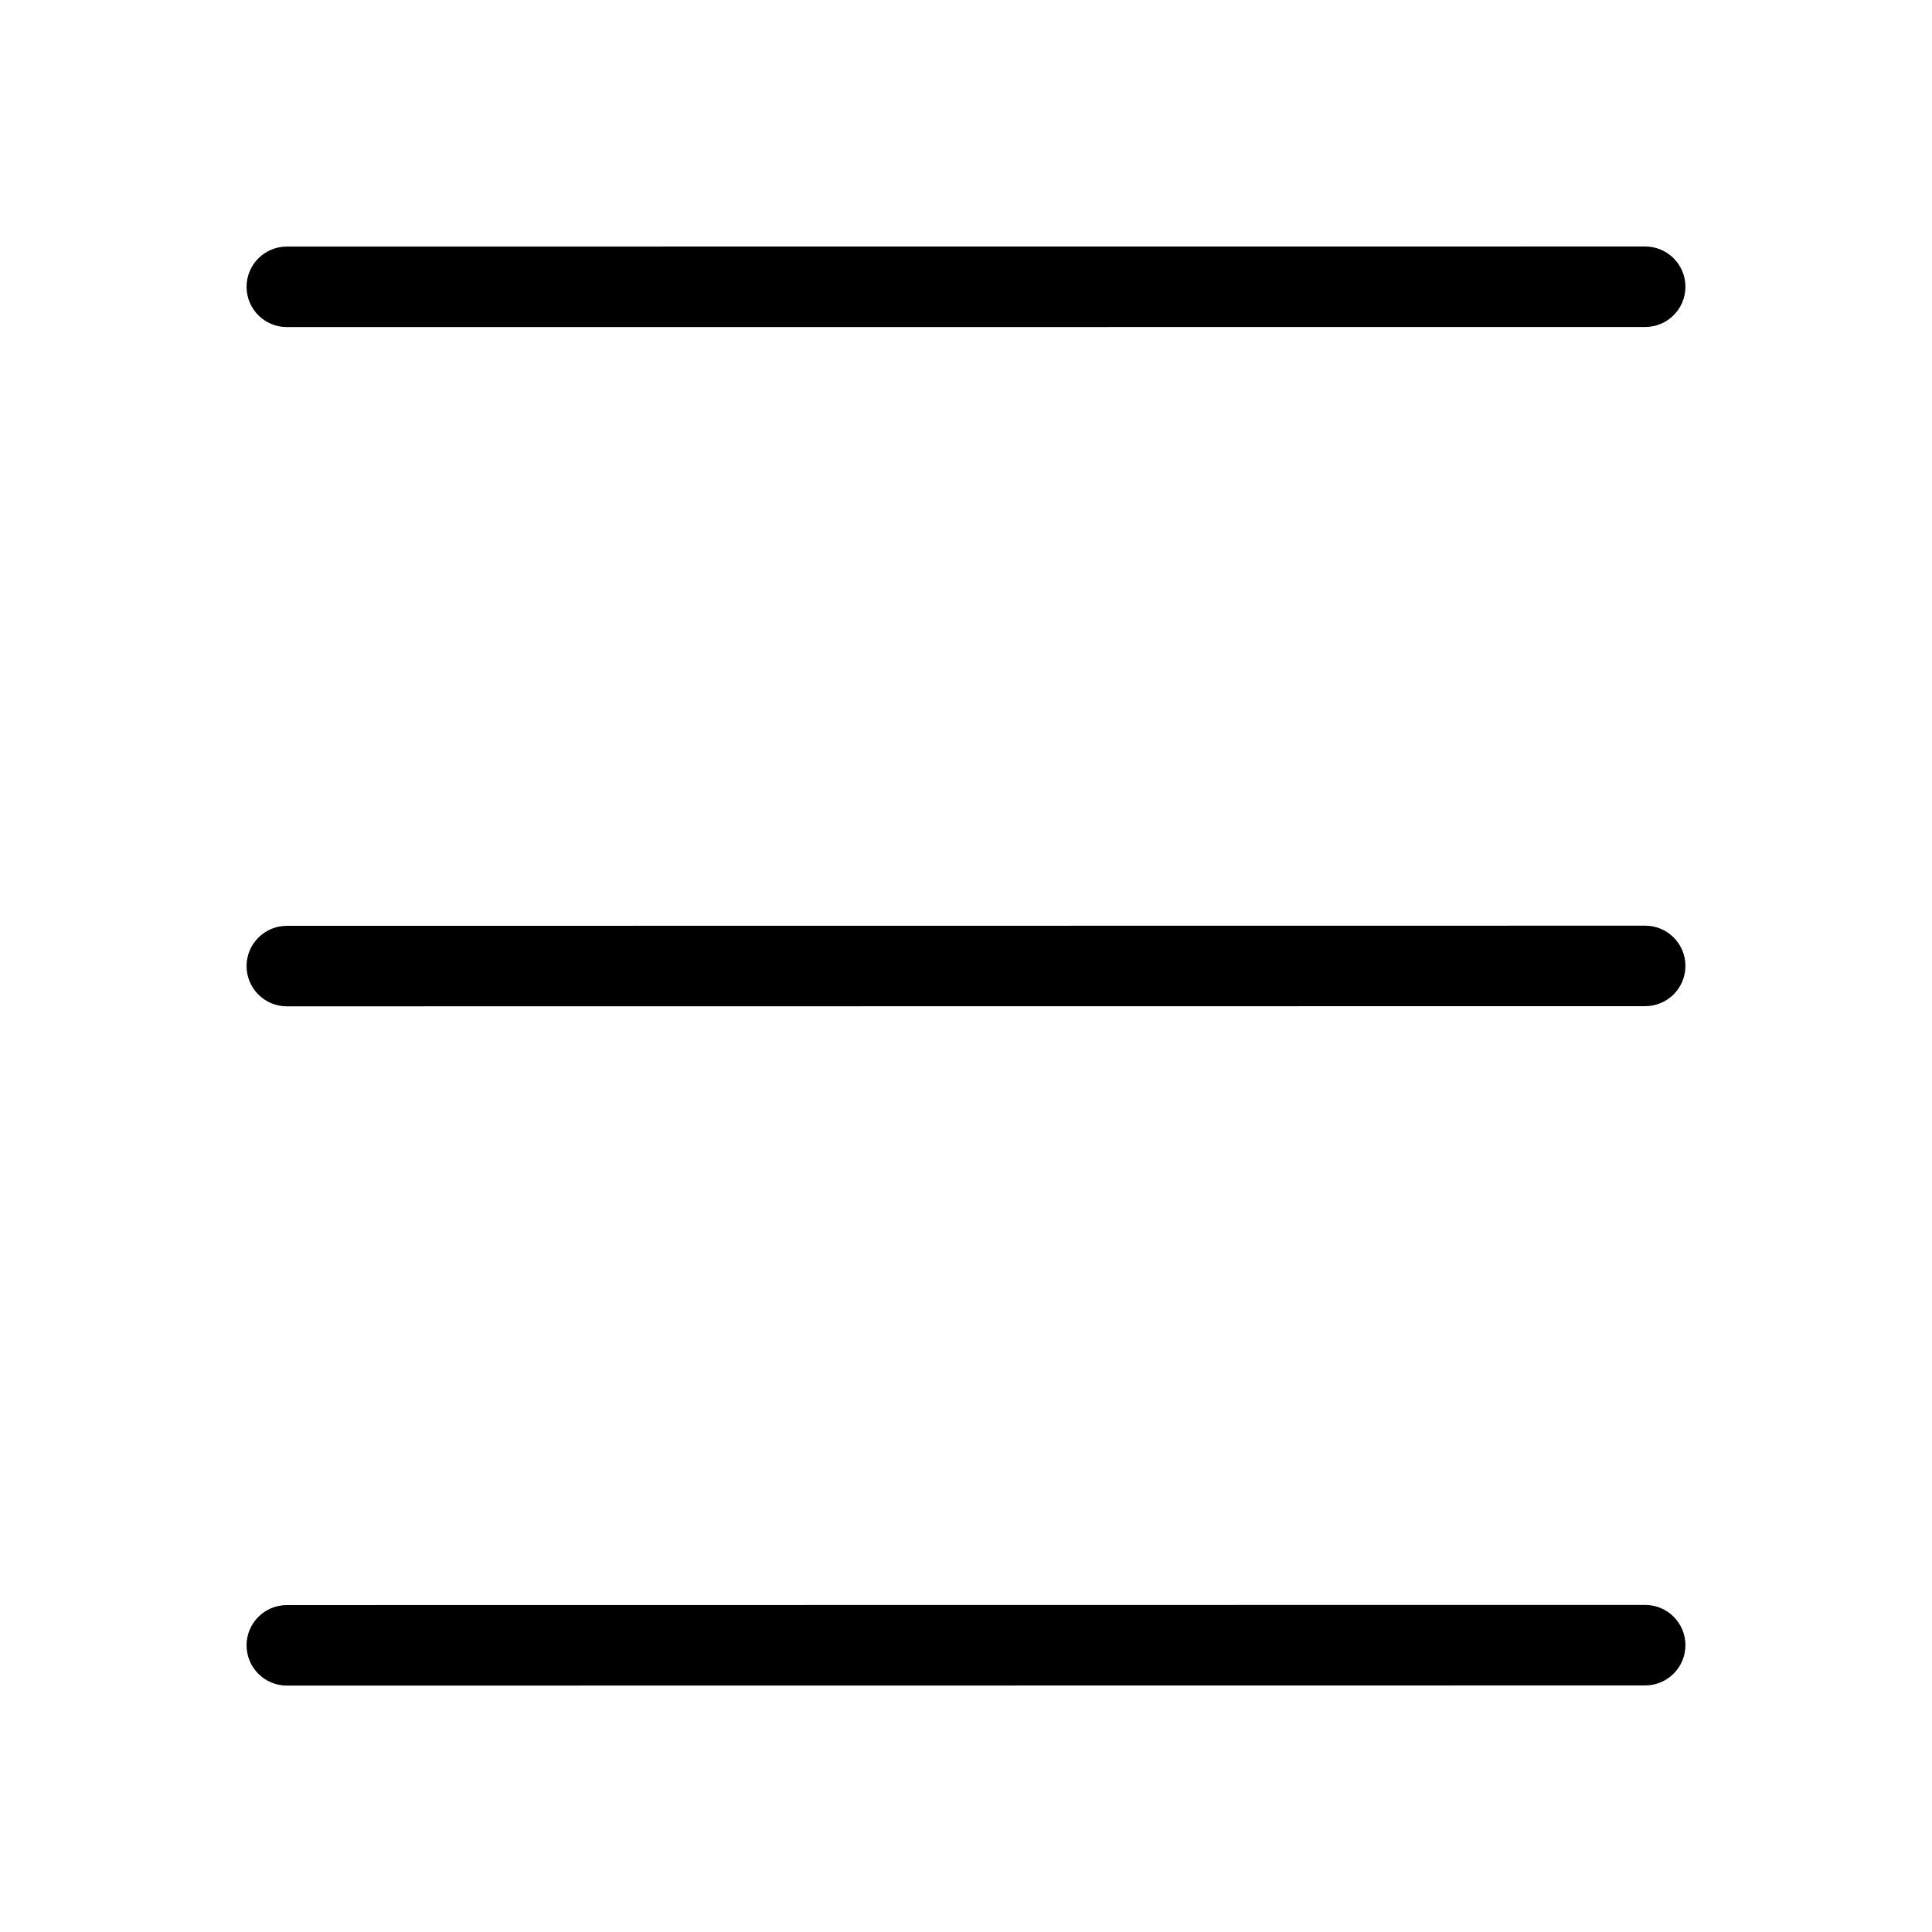
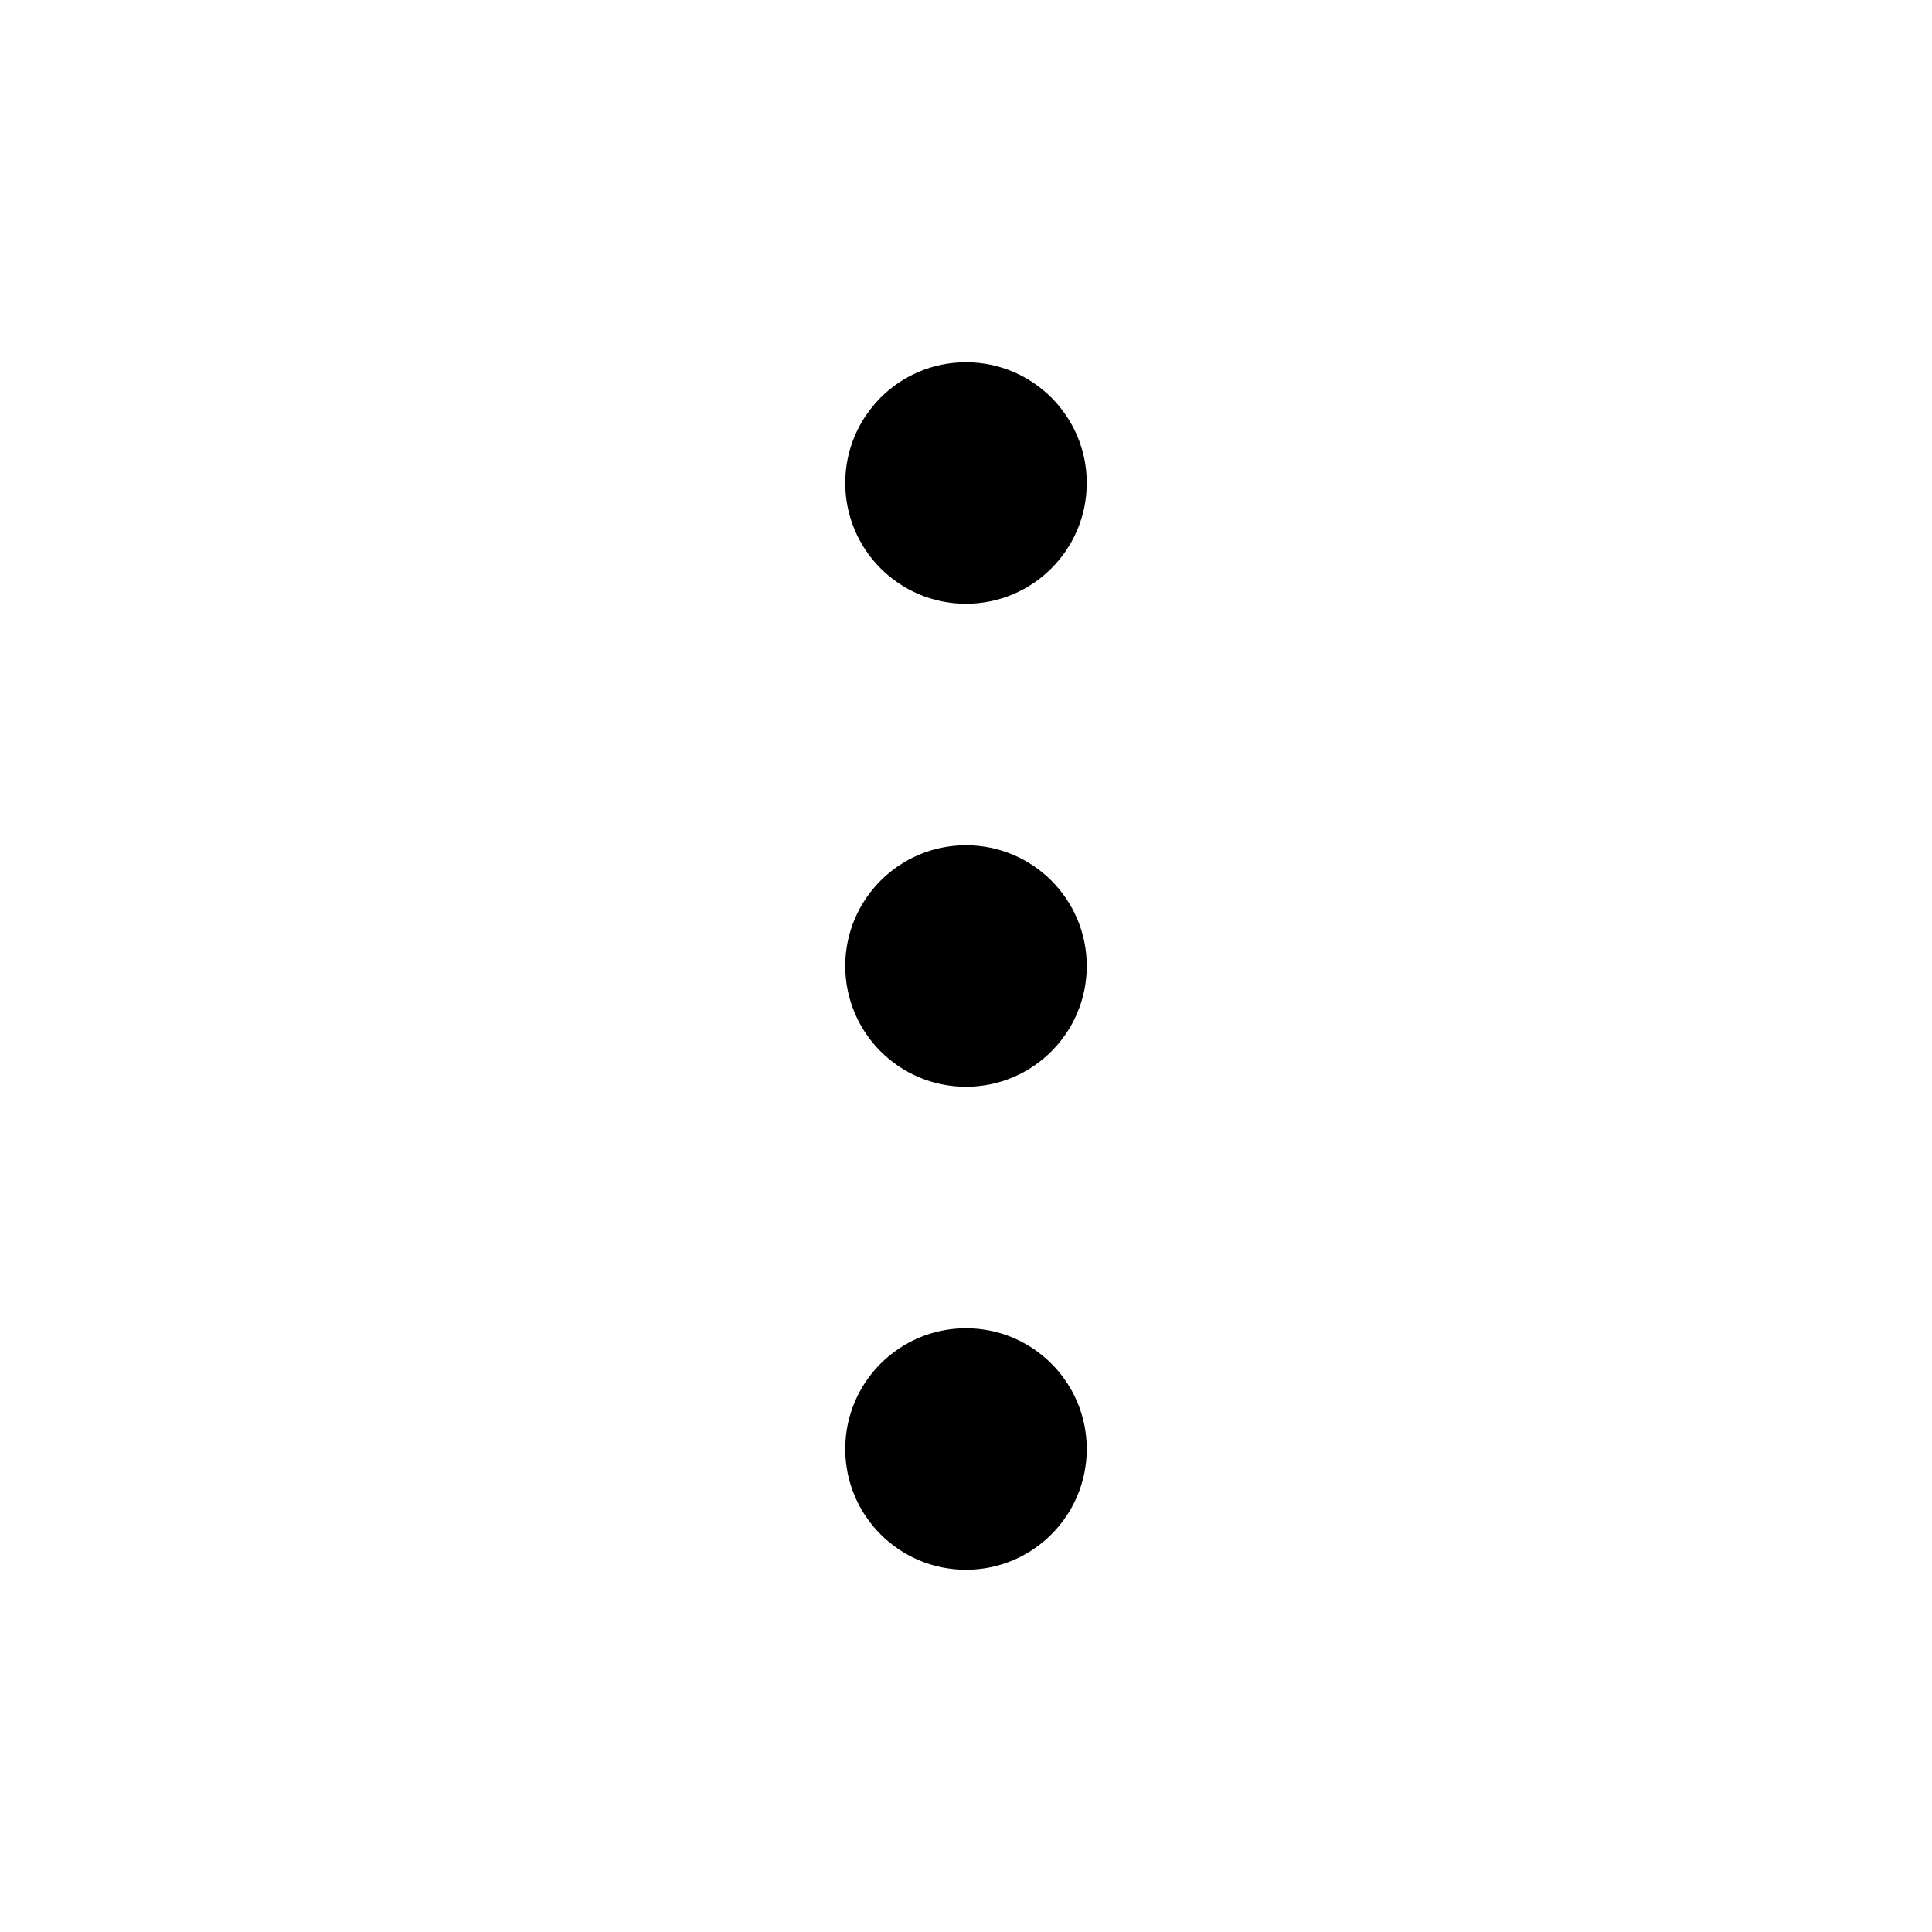
- <svg xmlns="http://www.w3.org/2000/svg" width="28" height="28" viewBox="0 0 24 24">
-   <path fill="currentColor" d="M3.563 4.063a.5.5 0 0 1 0-1l16.874-.001a.5.5 0 0 1 0 1l-16.874.001Zm0 8.438a.5.5 0 0 1 0-1l16.874-.002a.5.5 0 0 1 0 1l-16.874.002Zm0 8.438a.5.5 0 0 1 0-1l16.874-.002a.5.5 0 0 1 0 1l-16.874.002Z" />
+ <svg xmlns="http://www.w3.org/2000/svg" width="40px" height="40px" viewBox="0 0 32 32">
+   <circle cx="16" cy="8" r="2" fill="currentColor" />
+   <circle cx="16" cy="16" r="2" fill="currentColor" />
+   <circle cx="16" cy="24" r="2" fill="currentColor" />
</svg>
